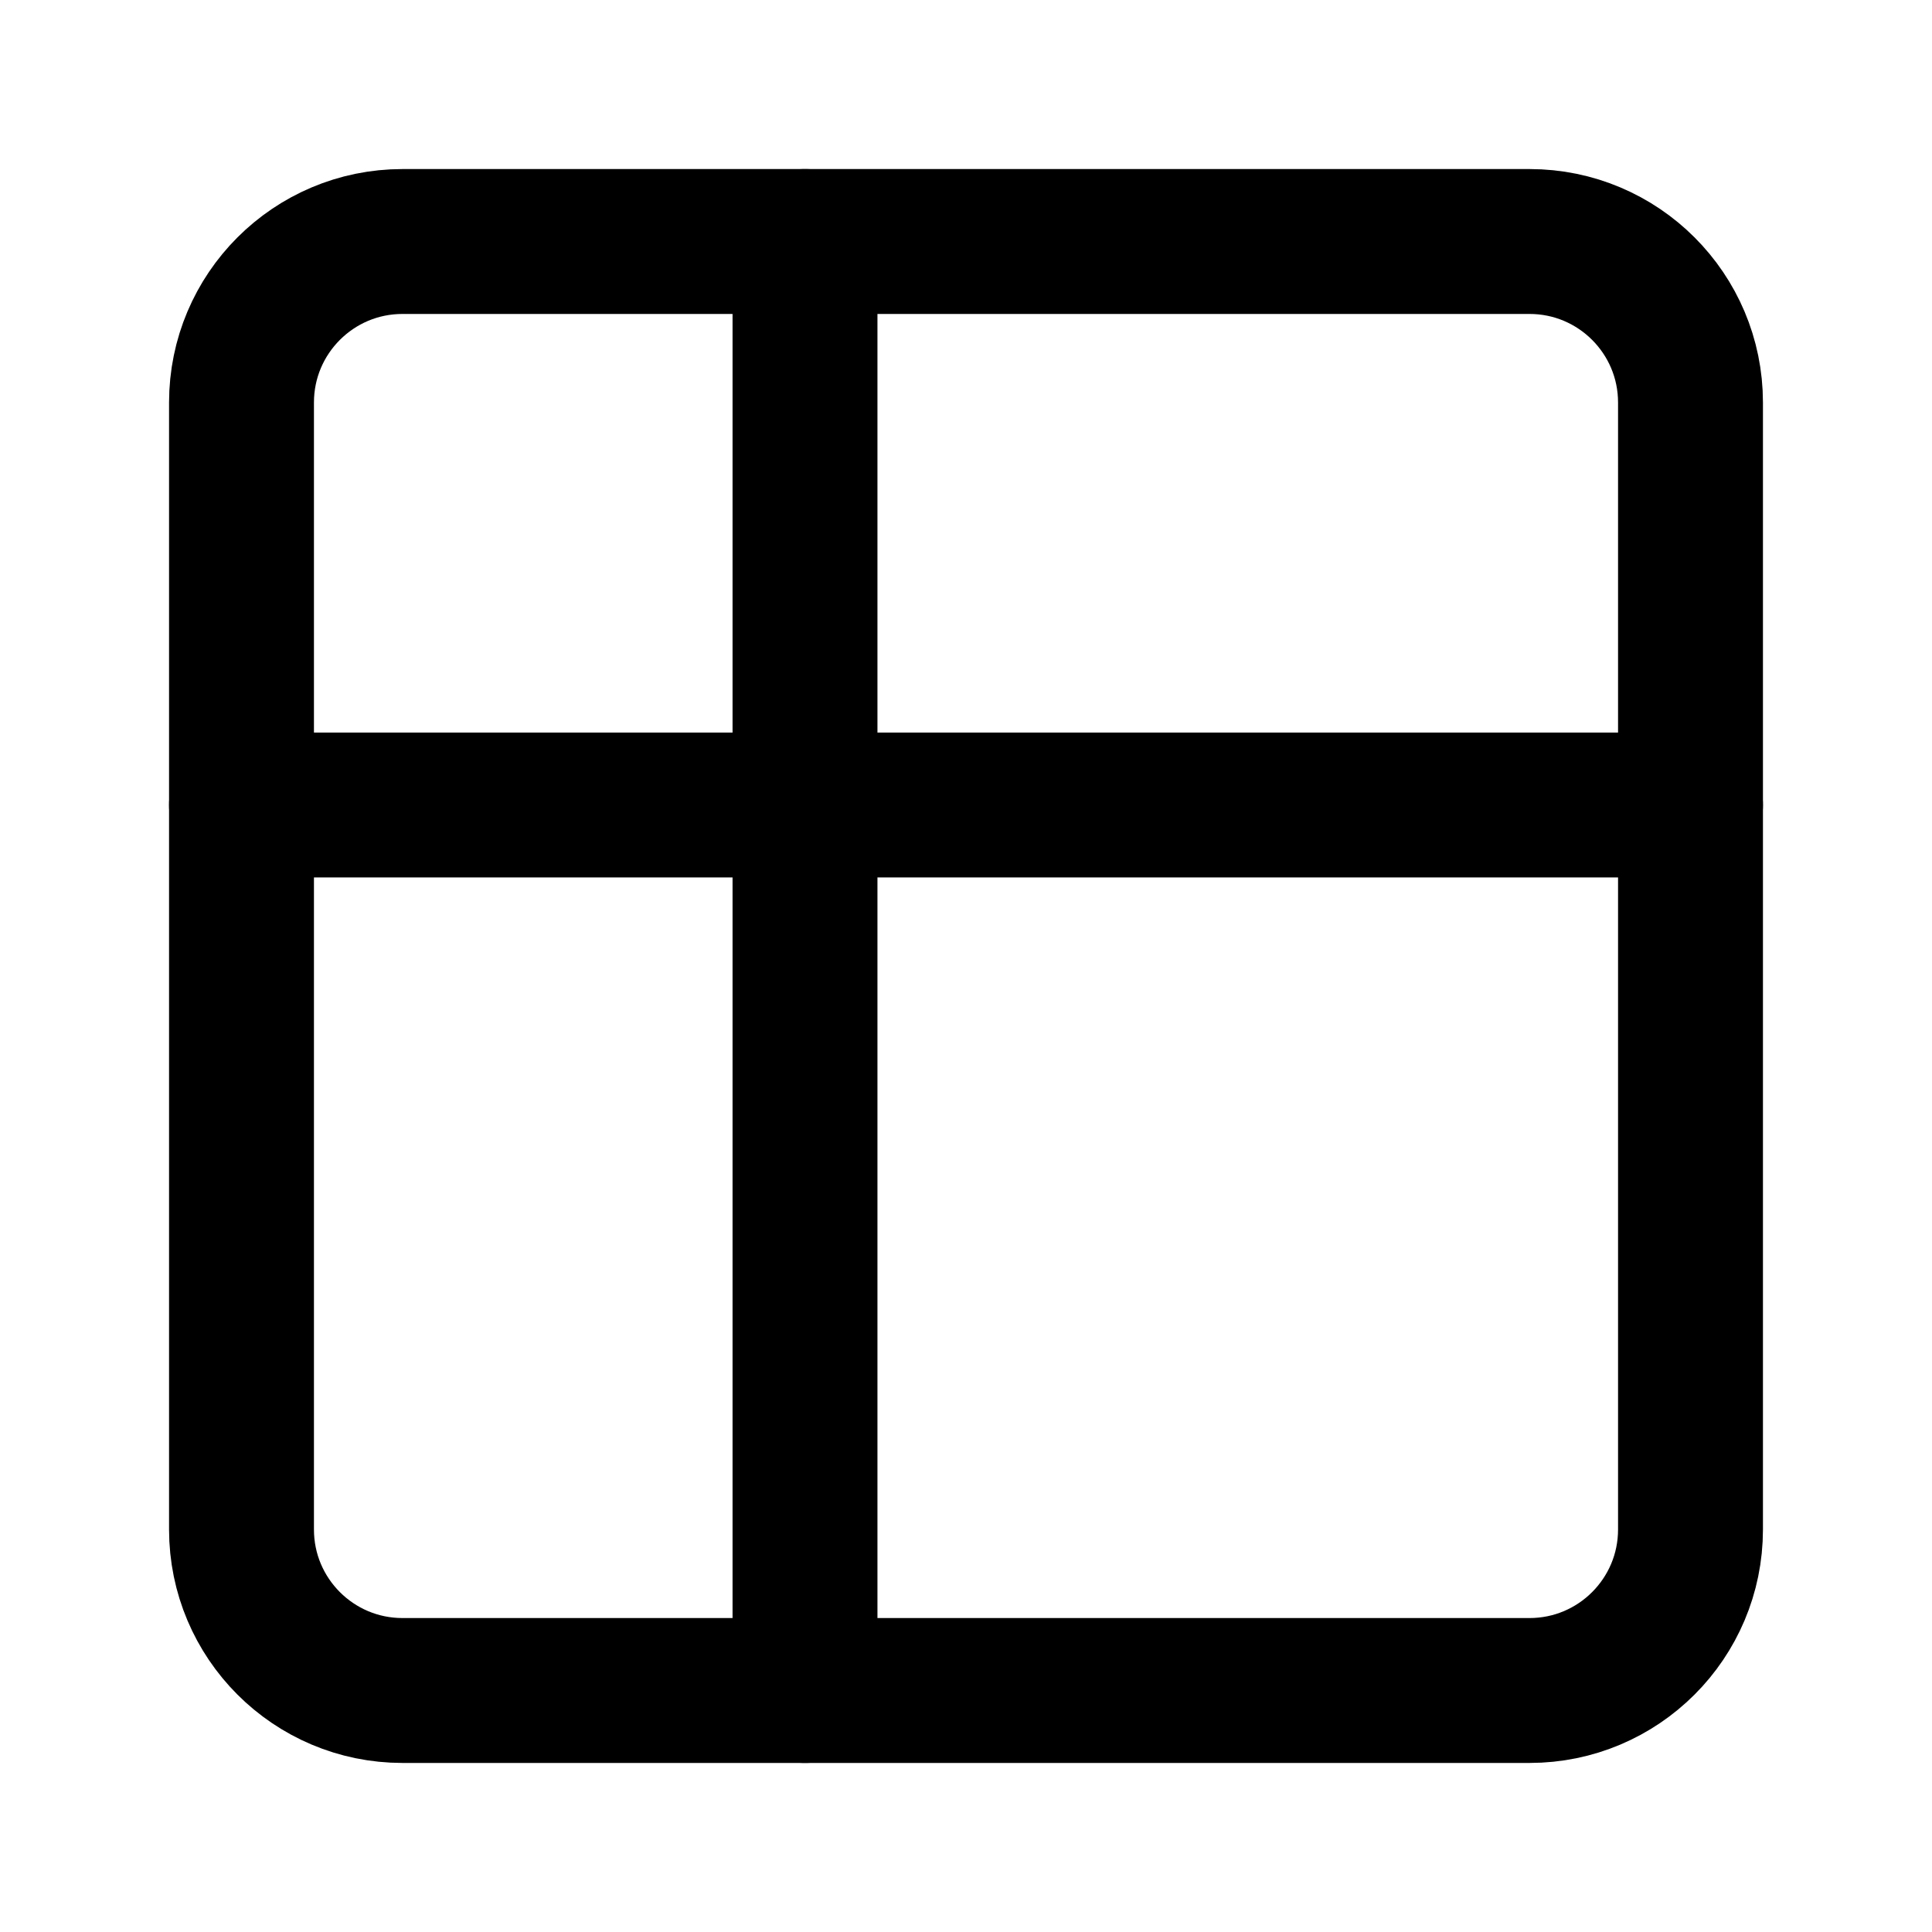
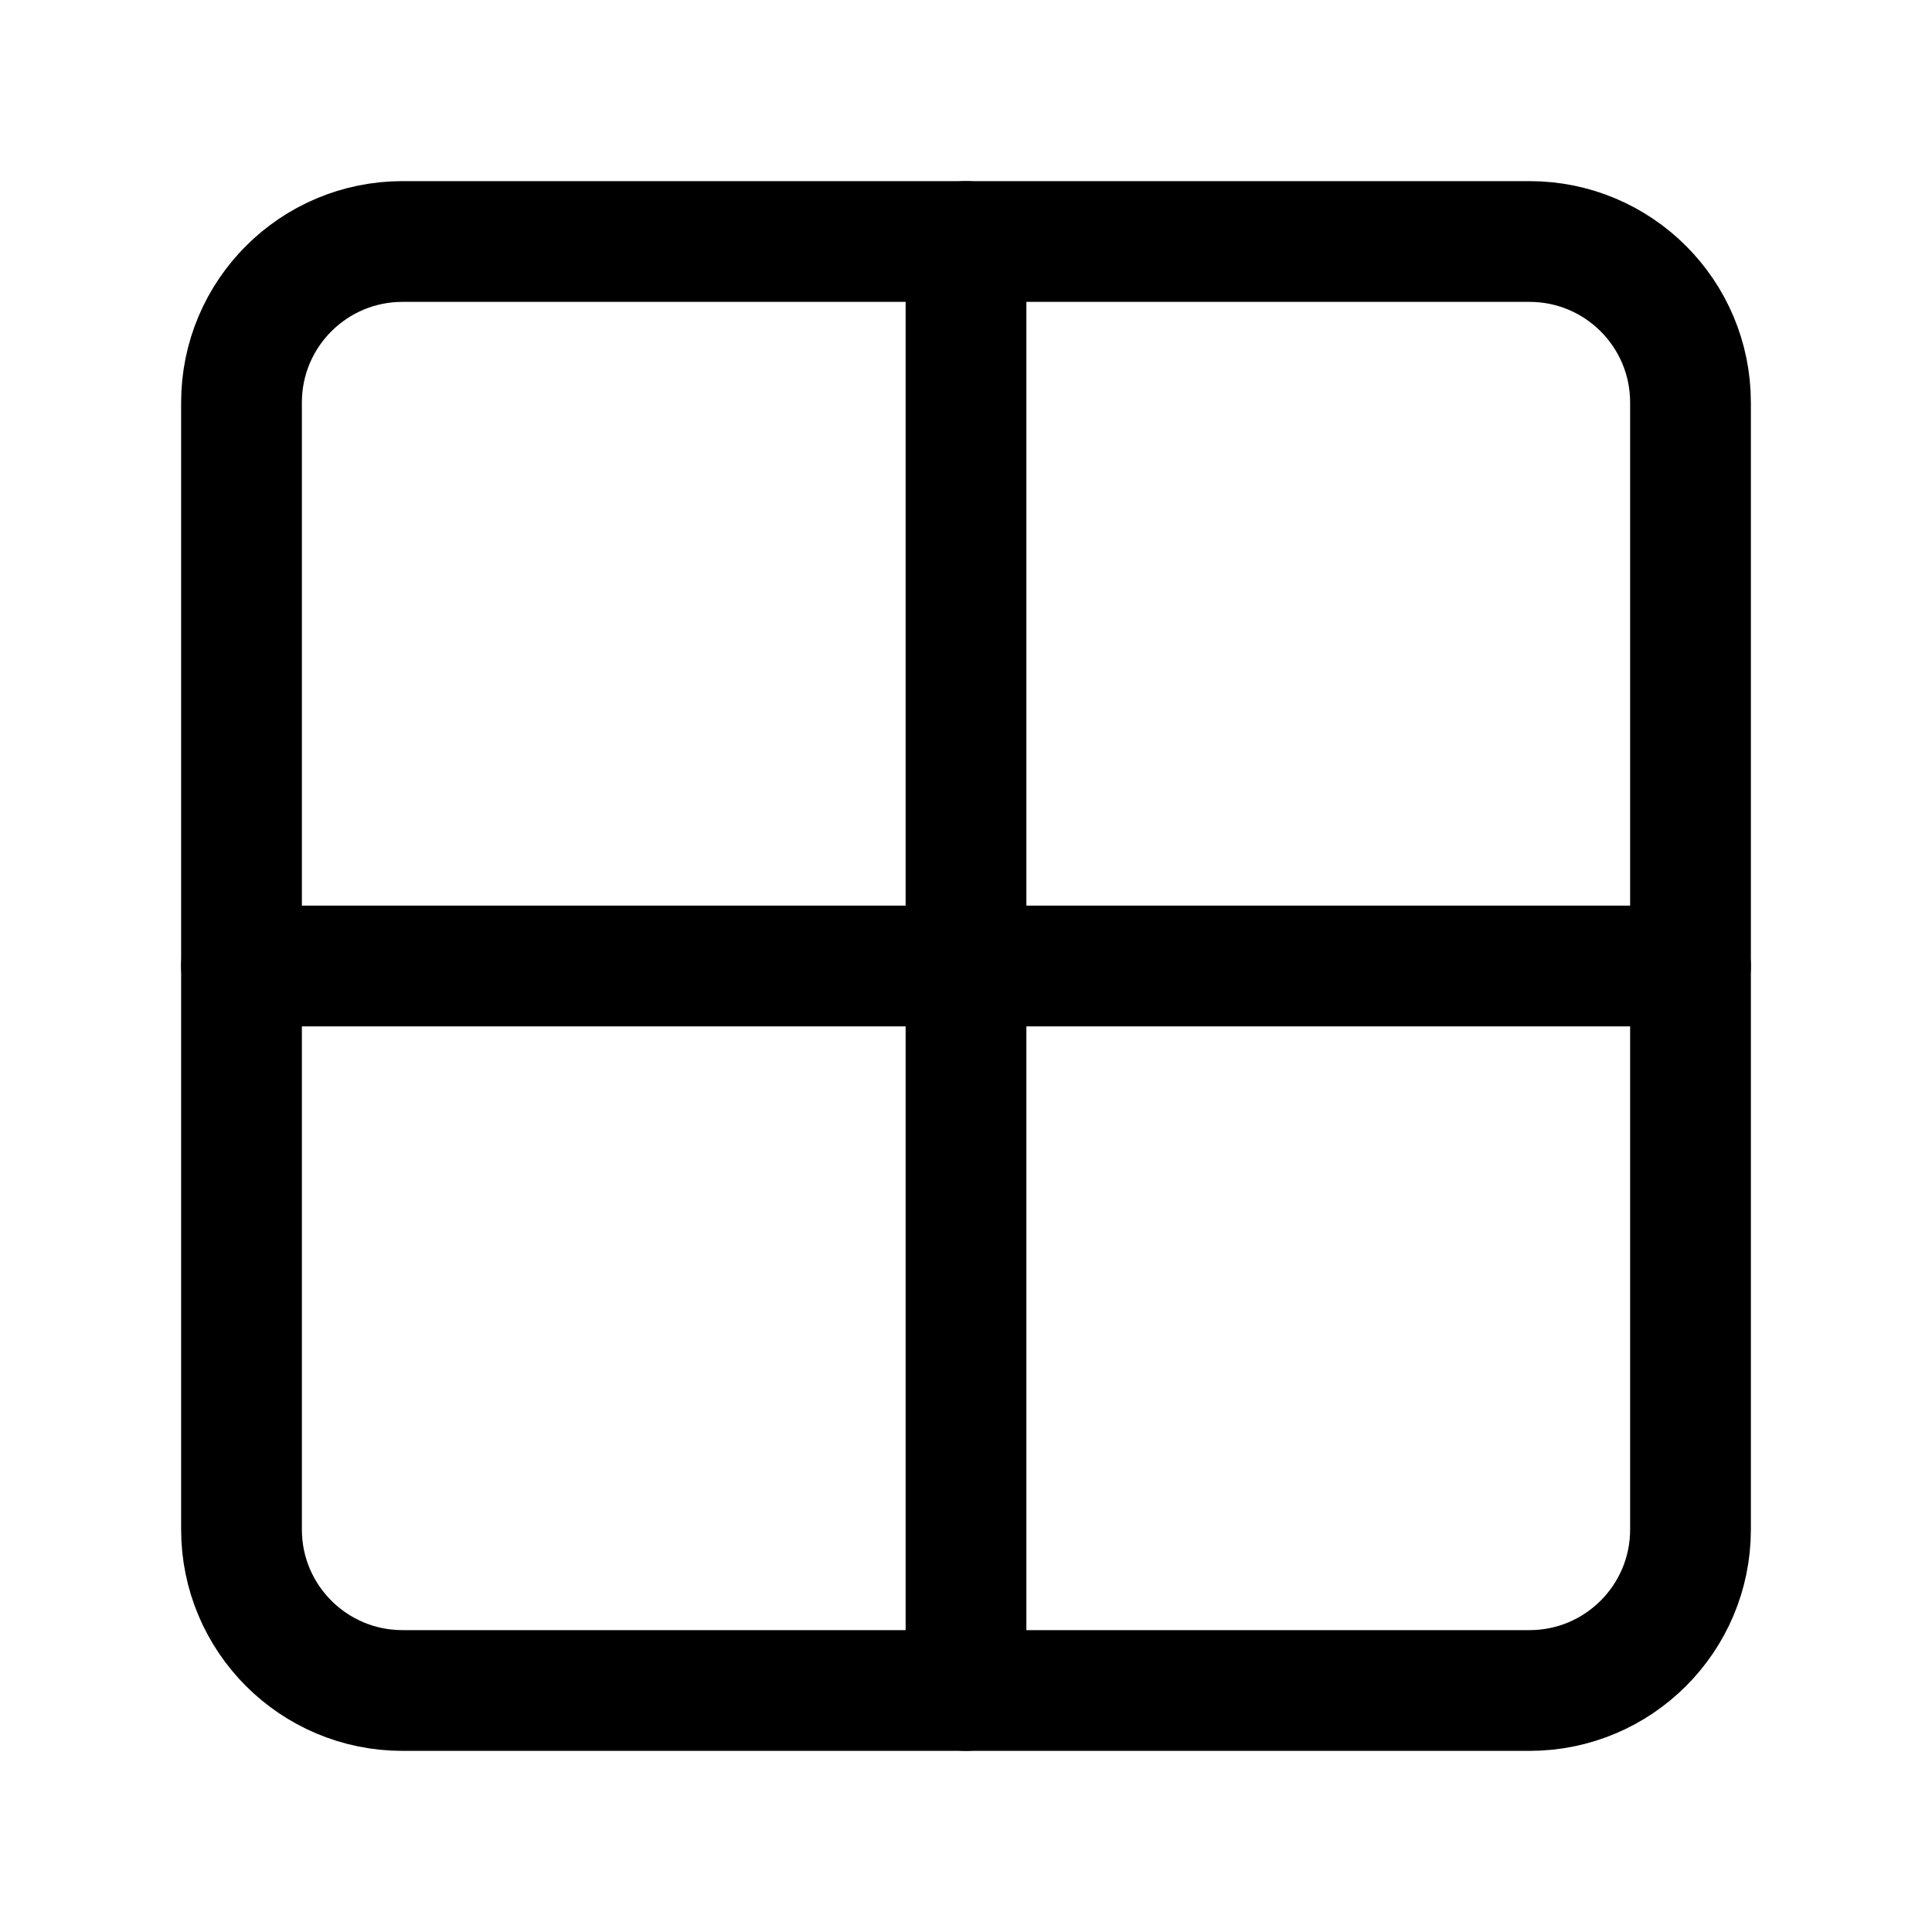
- <svg xmlns="http://www.w3.org/2000/svg" width="24" height="24" viewBox="0 0 24 24" fill="none" stroke="currentColor" stroke-width="1.8" stroke-linecap="round" stroke-linejoin="round">
+ <svg xmlns="http://www.w3.org/2000/svg" class="lucide lucide-grid-2x2" width="24" height="24" viewBox="0 0 24 24" fill="none" stroke="currentColor" stroke-width="1.5" stroke-linecap="round" stroke-linejoin="round">
+   <path d="M12 3v18" />
+   <path d="M3 12h18" />
  <rect x="3" y="3" width="18" height="18" rx="2" />
-   <path d="M3 10h18M10 3v18" />
</svg>
